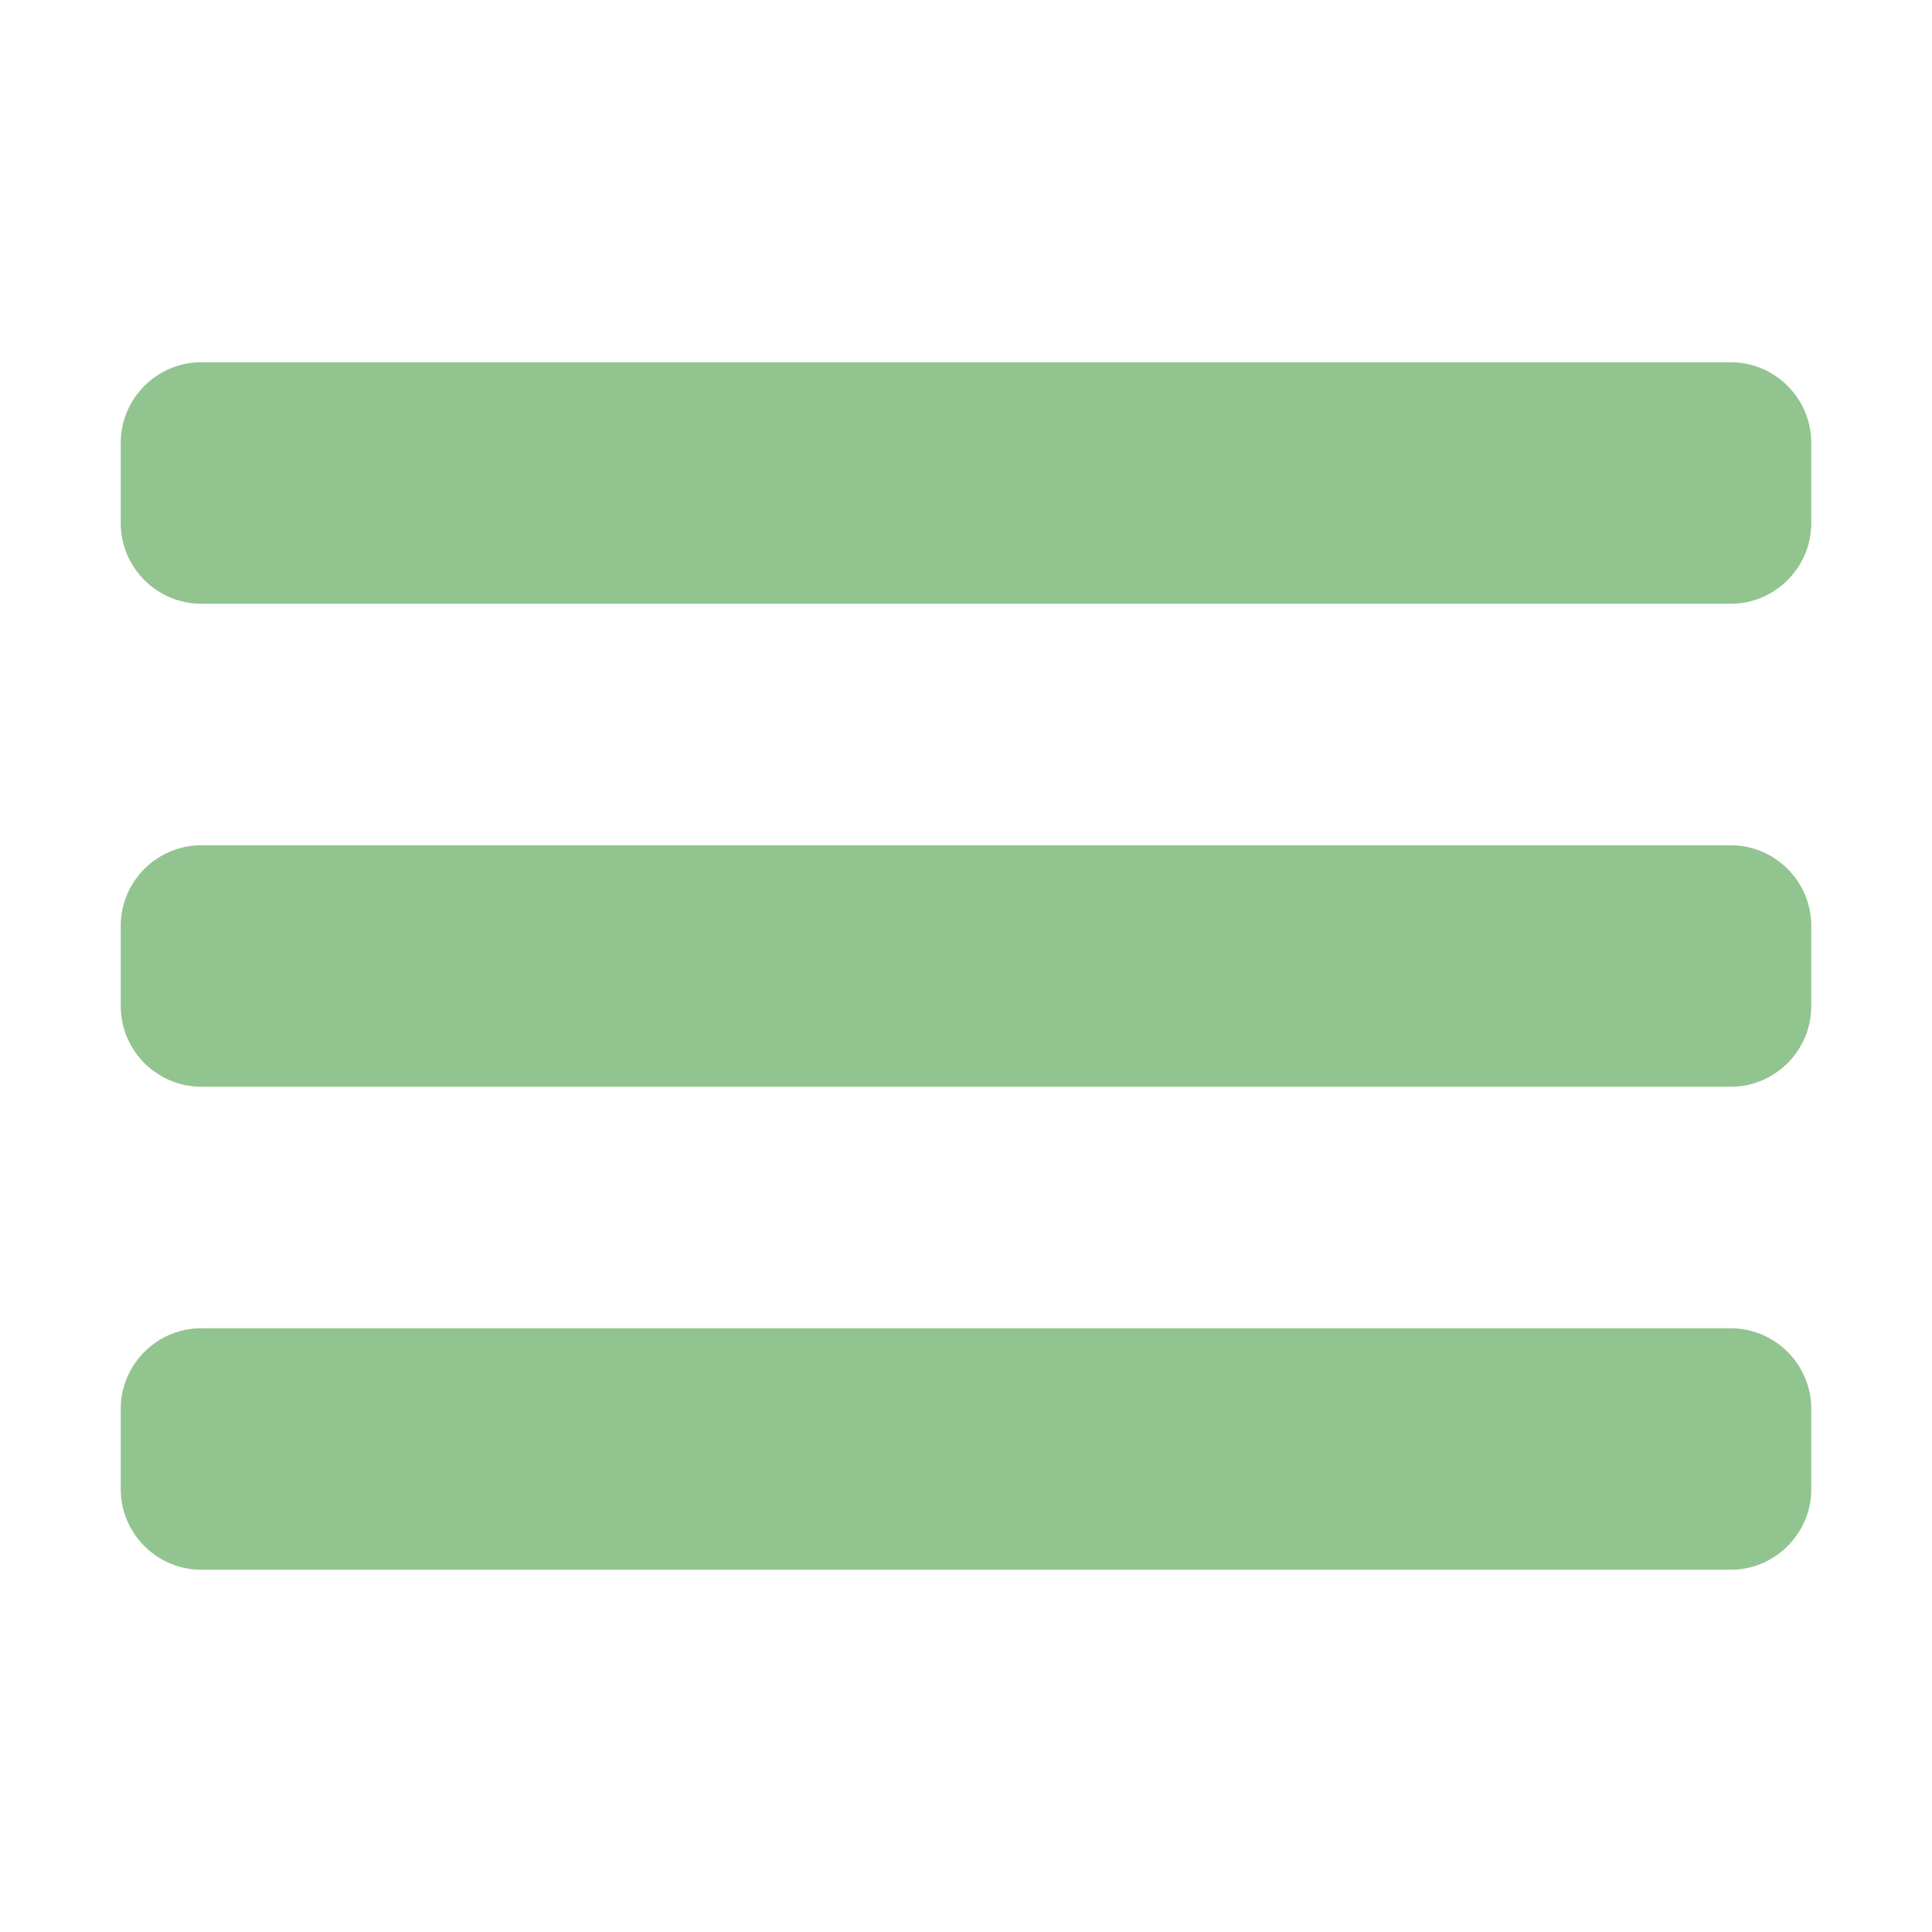
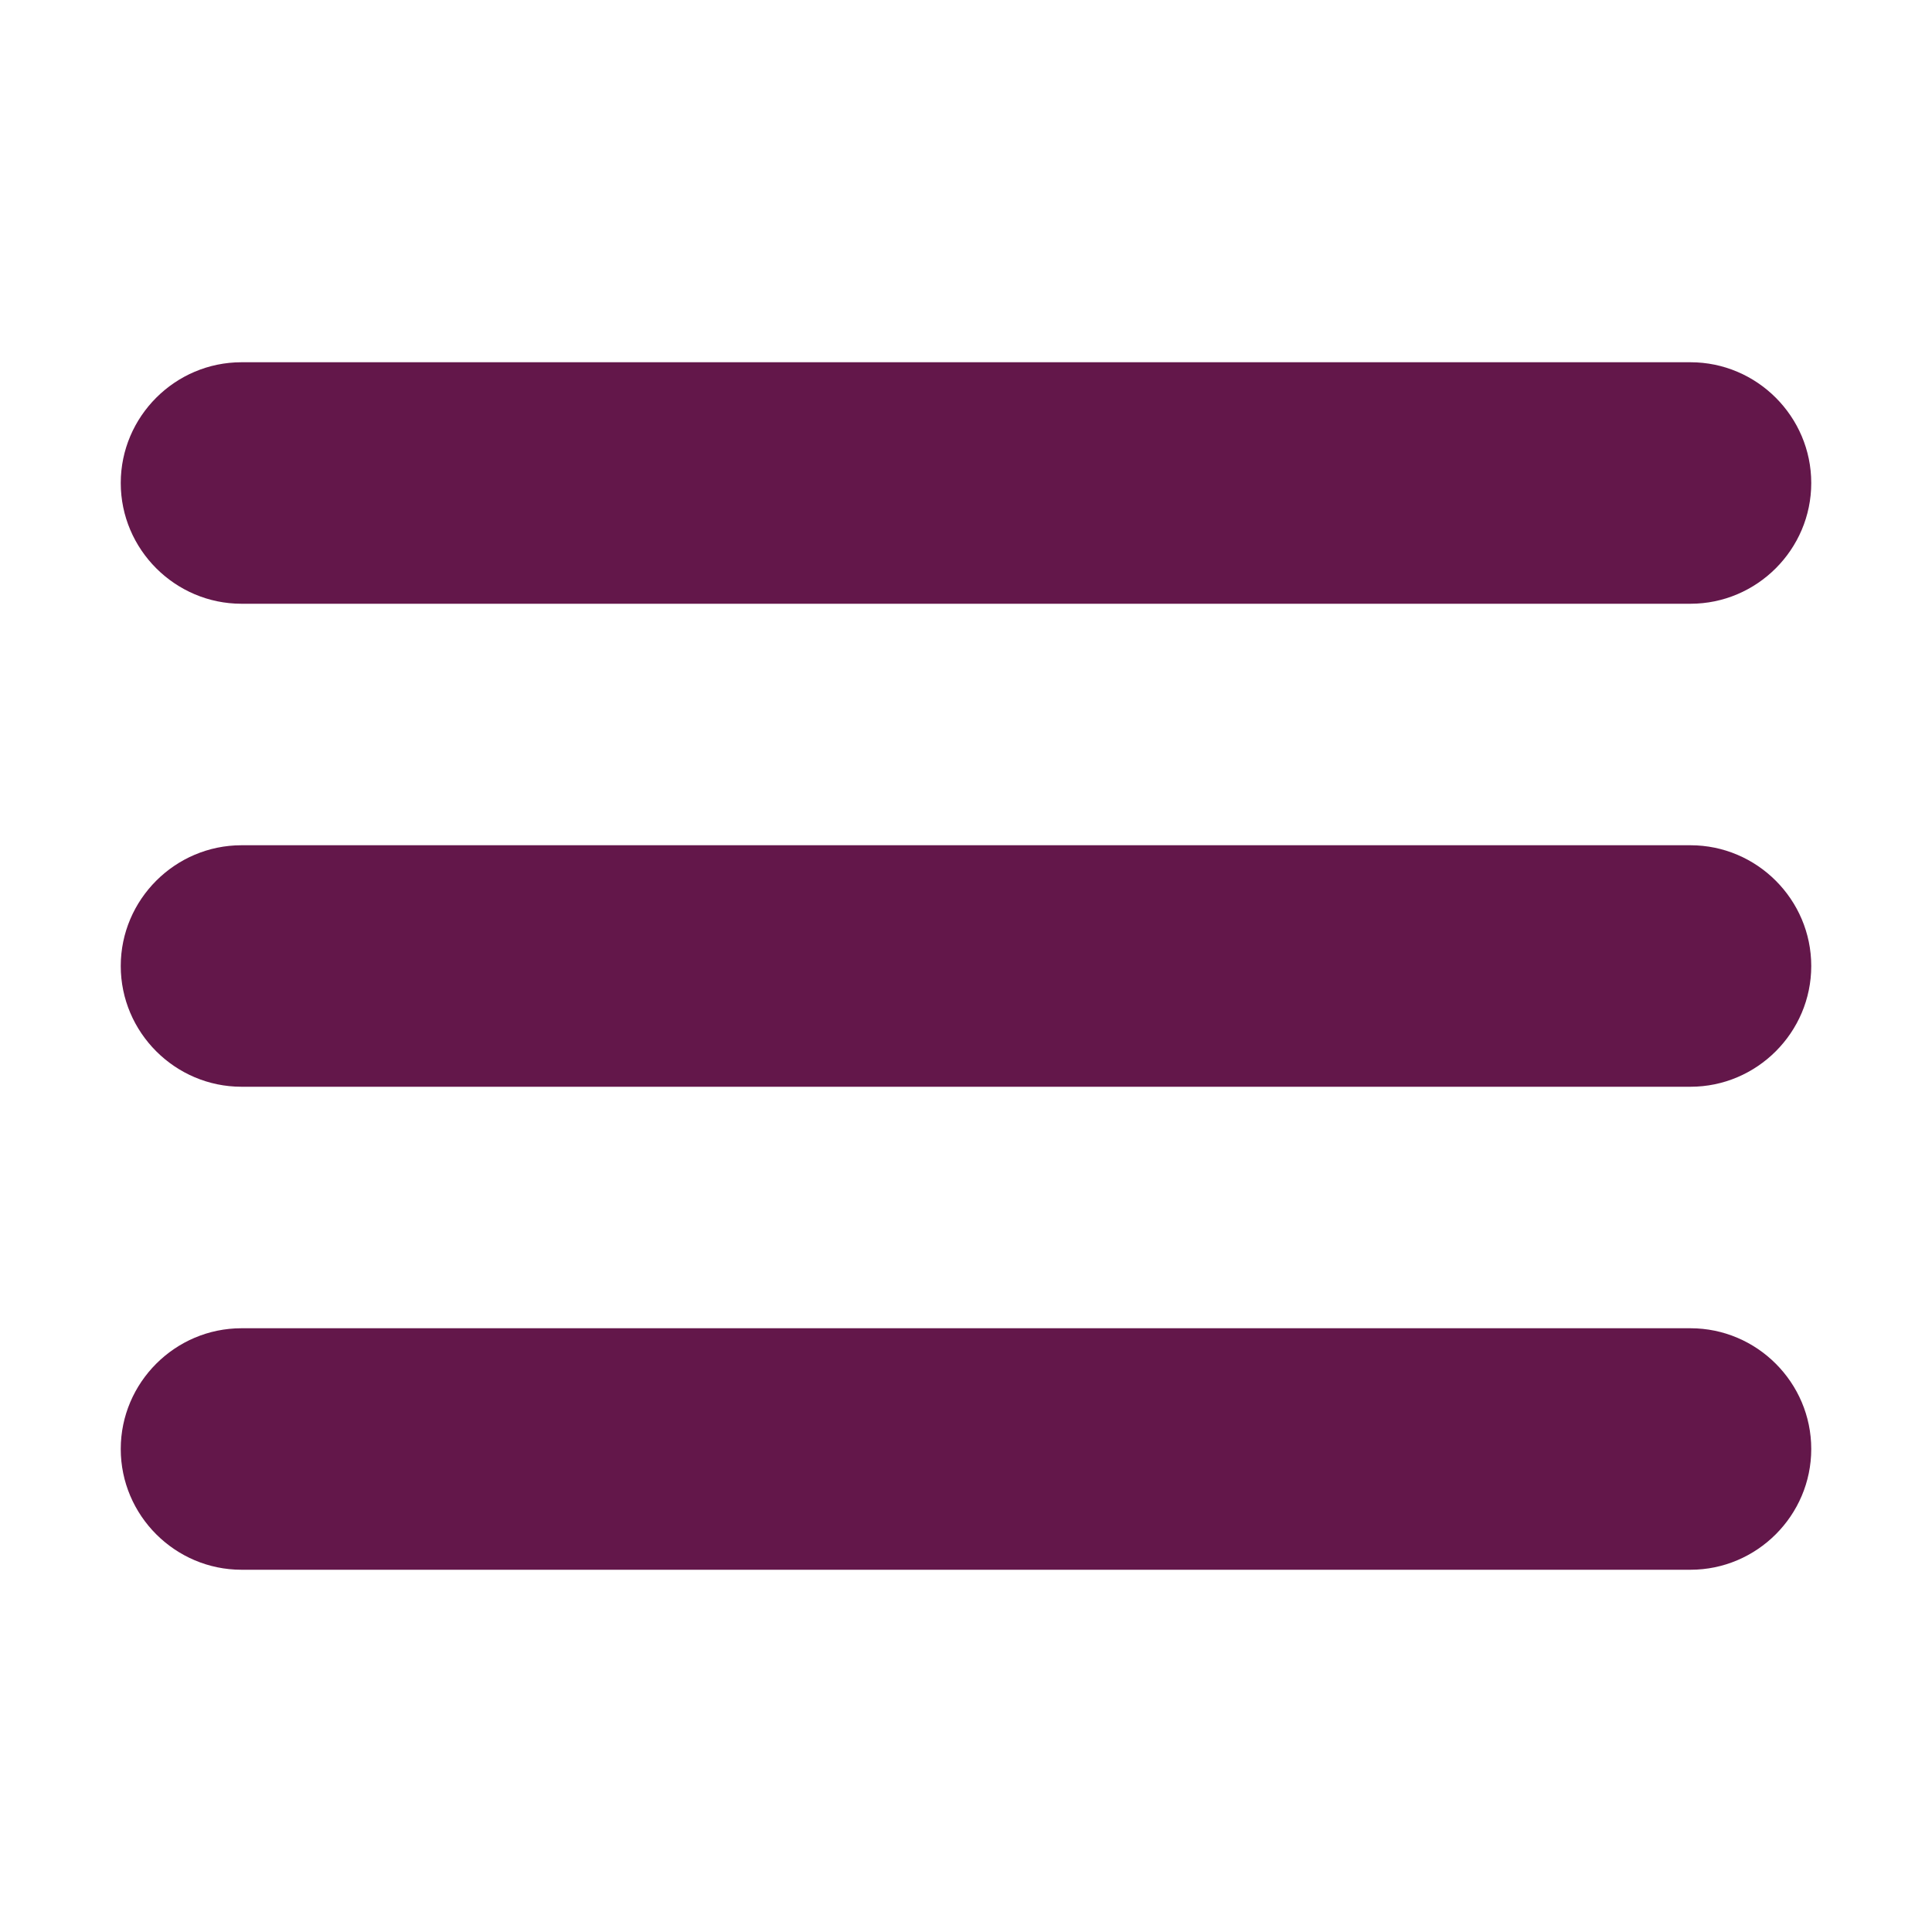
<svg xmlns="http://www.w3.org/2000/svg" viewBox="0,0,256,256" width="48px" height="48px" fill-rule="nonzero">
  <defs>
-     <linearGradient x1="12.066" y1="0.066" x2="34.891" y2="22.891" gradientUnits="userSpaceOnUse" id="color-1">
-       <stop offset="0.237" stop-color="#92c48f" />
-       <stop offset="0.85" stop-color="#92c48f" />
+     <linearGradient x1="12.373" y1="0.373" x2="34.611" y2="22.611" gradientUnits="userSpaceOnUse" id="color-1">
+       <stop offset="0" stop-color="#63174a" />
+       <stop offset="1" stop-color="#63174a" />
    </linearGradient>
-     <linearGradient x1="12.066" y1="12.066" x2="34.891" y2="34.891" gradientUnits="userSpaceOnUse" id="color-2">
-       <stop offset="0.237" stop-color="#92c48f" />
-       <stop offset="0.85" stop-color="#92c48f" />
+     <linearGradient x1="12.373" y1="12.373" x2="34.611" y2="34.611" gradientUnits="userSpaceOnUse" id="color-2">
+       <stop offset="0" stop-color="#63174a" />
+       <stop offset="1" stop-color="#63174a" />
    </linearGradient>
-     <linearGradient x1="12.066" y1="24.066" x2="34.891" y2="46.891" gradientUnits="userSpaceOnUse" id="color-3">
-       <stop offset="0.237" stop-color="#92c48f" />
-       <stop offset="0.85" stop-color="#92c48f" />
+     <linearGradient x1="12.373" y1="24.373" x2="34.611" y2="46.611" gradientUnits="userSpaceOnUse" id="color-3">
+       <stop offset="0" stop-color="#63174a" />
+       <stop offset="1" stop-color="#63174a" />
    </linearGradient>
  </defs>
  <g fill="none" fill-rule="nonzero" stroke="none" stroke-width="1" stroke-linecap="butt" stroke-linejoin="miter" stroke-miterlimit="10" stroke-dasharray="" stroke-dashoffset="0" font-family="none" font-weight="none" font-size="none" text-anchor="none" style="mix-blend-mode: normal">
    <g transform="scale(5.33333,5.33333)">
-       <path d="M43,15h-38c-1.1,0 -2,-0.9 -2,-2v-2c0,-1.1 0.9,-2 2,-2h38c1.1,0 2,0.9 2,2v2c0,1.1 -0.9,2 -2,2z" fill="url(#color-1)" />
-       <path d="M43,27h-38c-1.1,0 -2,-0.9 -2,-2v-2c0,-1.1 0.9,-2 2,-2h38c1.1,0 2,0.9 2,2v2c0,1.1 -0.9,2 -2,2z" fill="url(#color-2)" />
-       <path d="M43,39h-38c-1.1,0 -2,-0.9 -2,-2v-2c0,-1.1 0.9,-2 2,-2h38c1.1,0 2,0.9 2,2v2c0,1.1 -0.9,2 -2,2z" fill="url(#color-3)" />
+       <path d="M42,15h-36c-1.65,0 -3,-1.35 -3,-3v0c0,-1.65 1.35,-3 3,-3h36c1.65,0 3,1.35 3,3v0c0,1.65 -1.35,3 -3,3z" fill="url(#color-1)" />
+       <path d="M42,27h-36c-1.65,0 -3,-1.35 -3,-3v0c0,-1.65 1.35,-3 3,-3h36c1.65,0 3,1.35 3,3v0c0,1.65 -1.35,3 -3,3z" fill="url(#color-2)" />
+       <path d="M42,39h-36c-1.65,0 -3,-1.35 -3,-3v0c0,-1.65 1.35,-3 3,-3h36c1.65,0 3,1.35 3,3v0c0,1.65 -1.35,3 -3,3z" fill="url(#color-3)" />
    </g>
  </g>
</svg>
